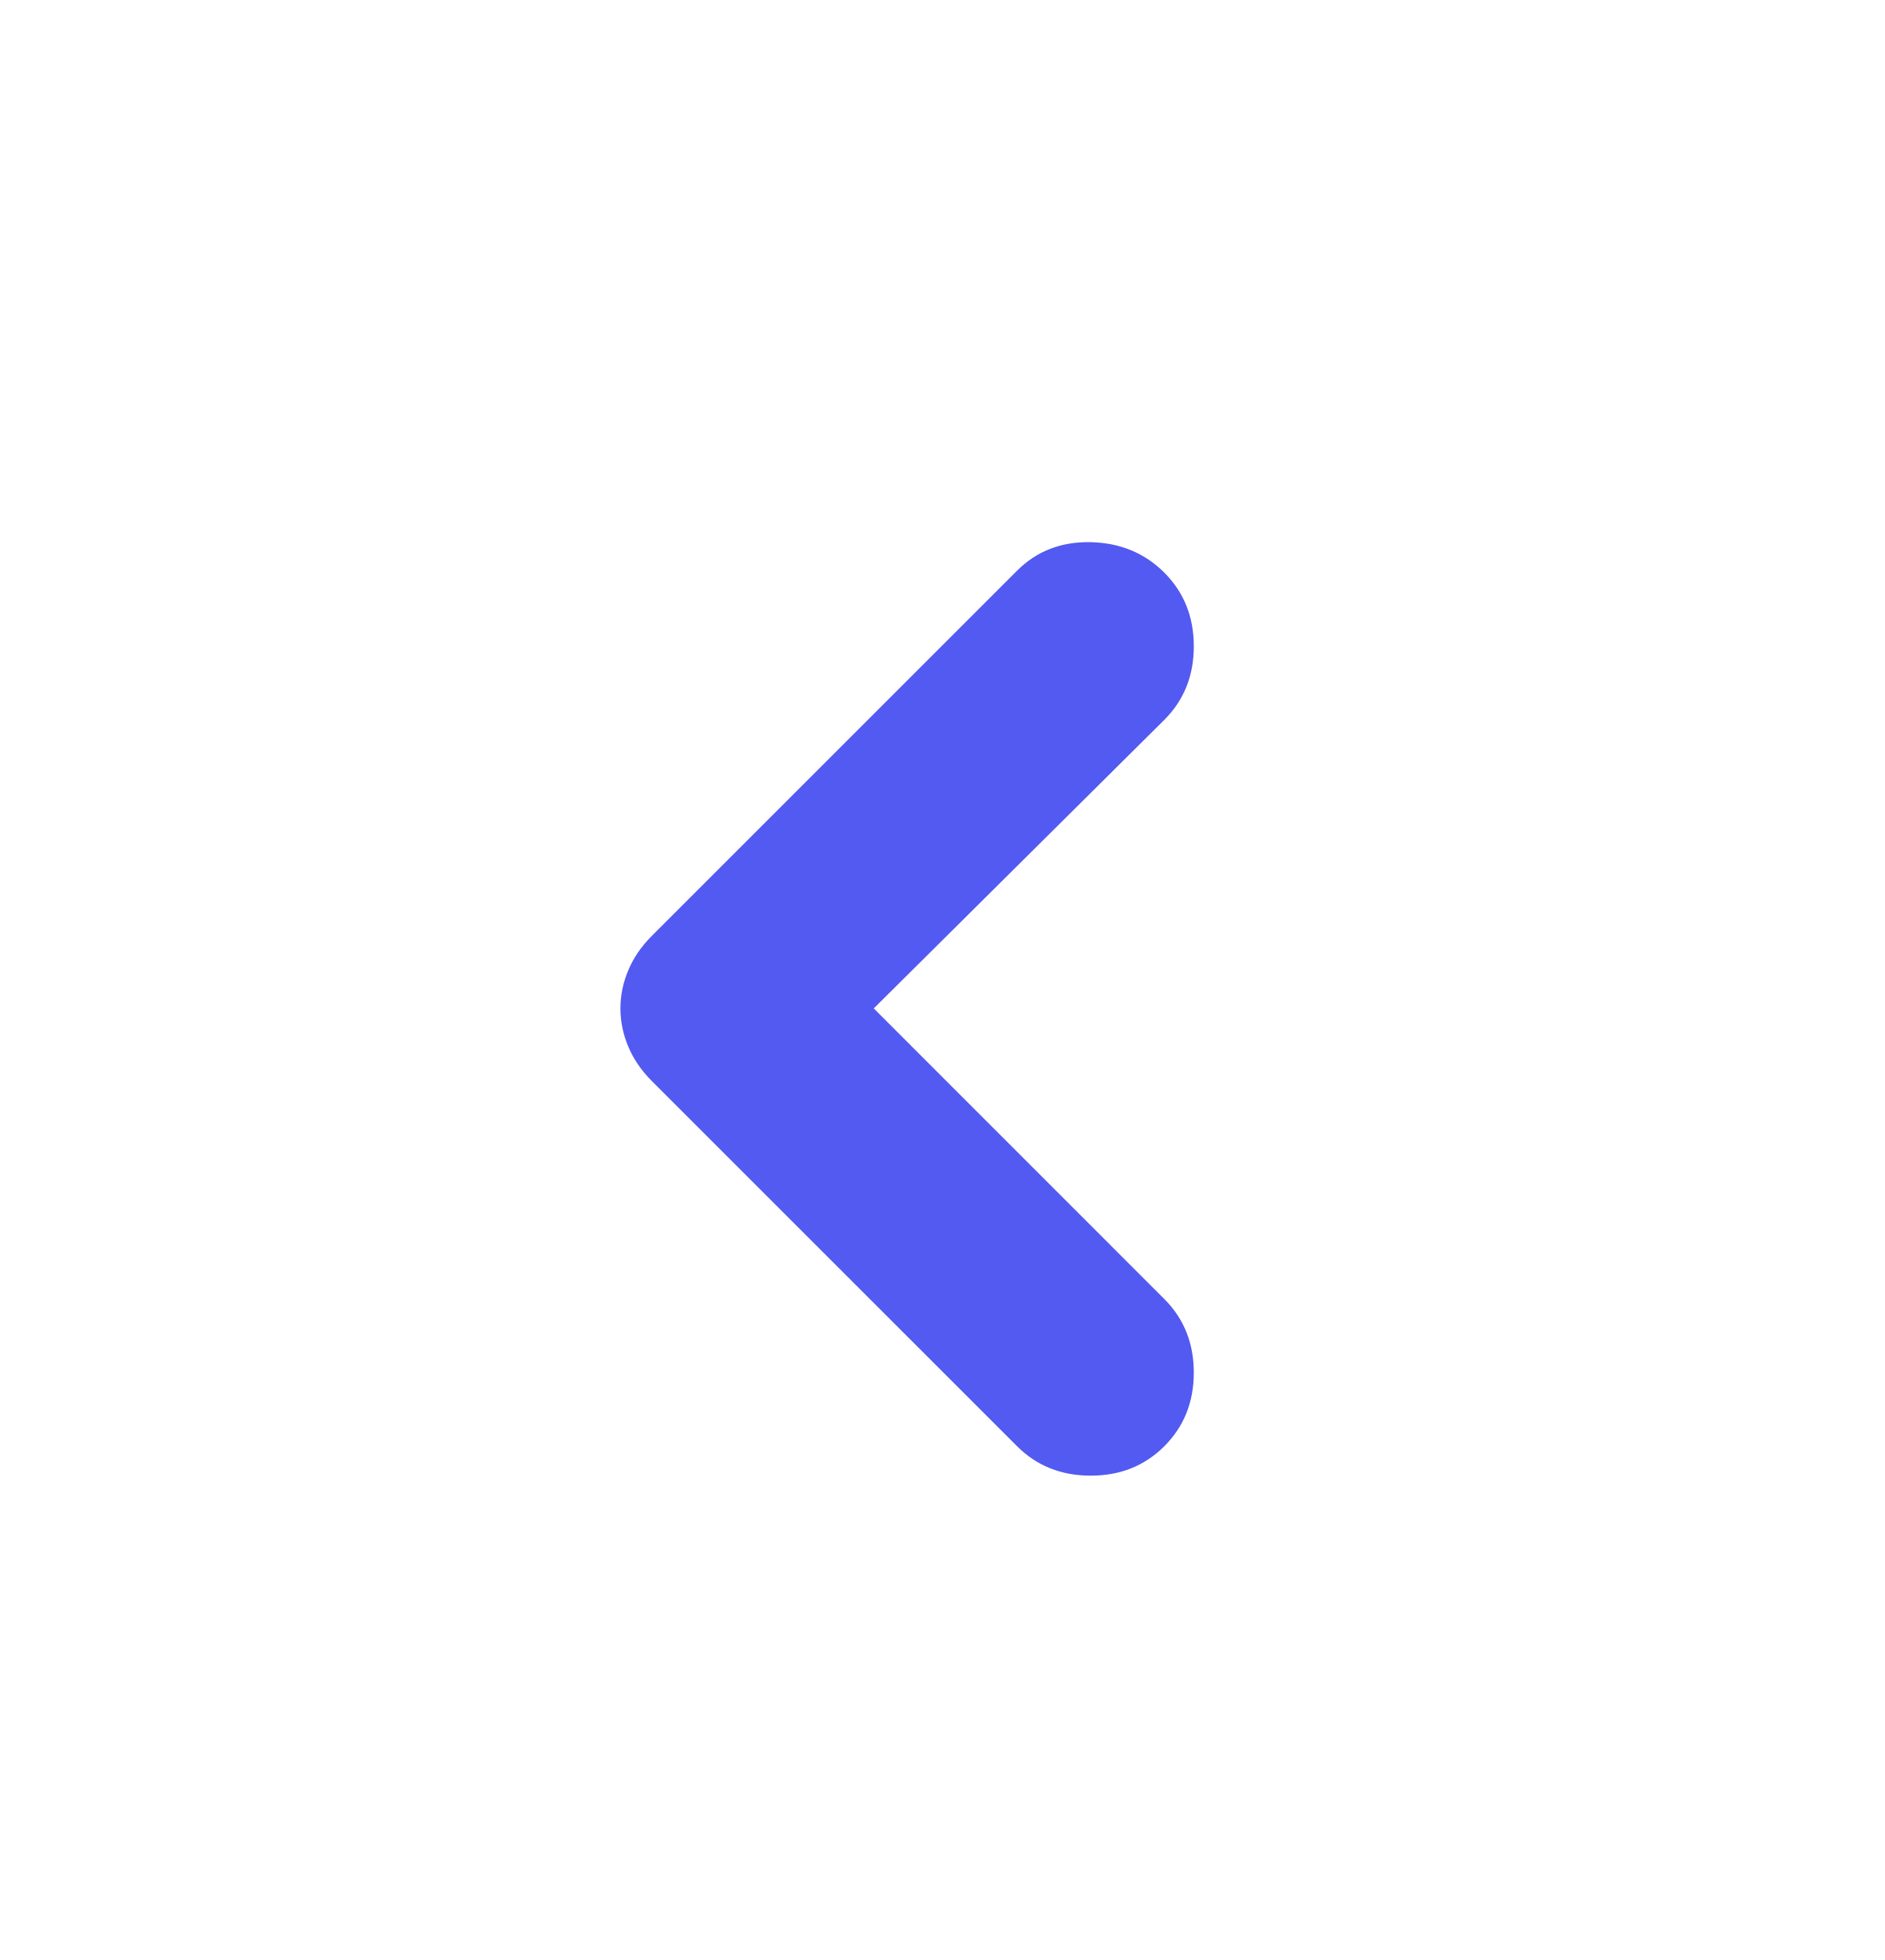
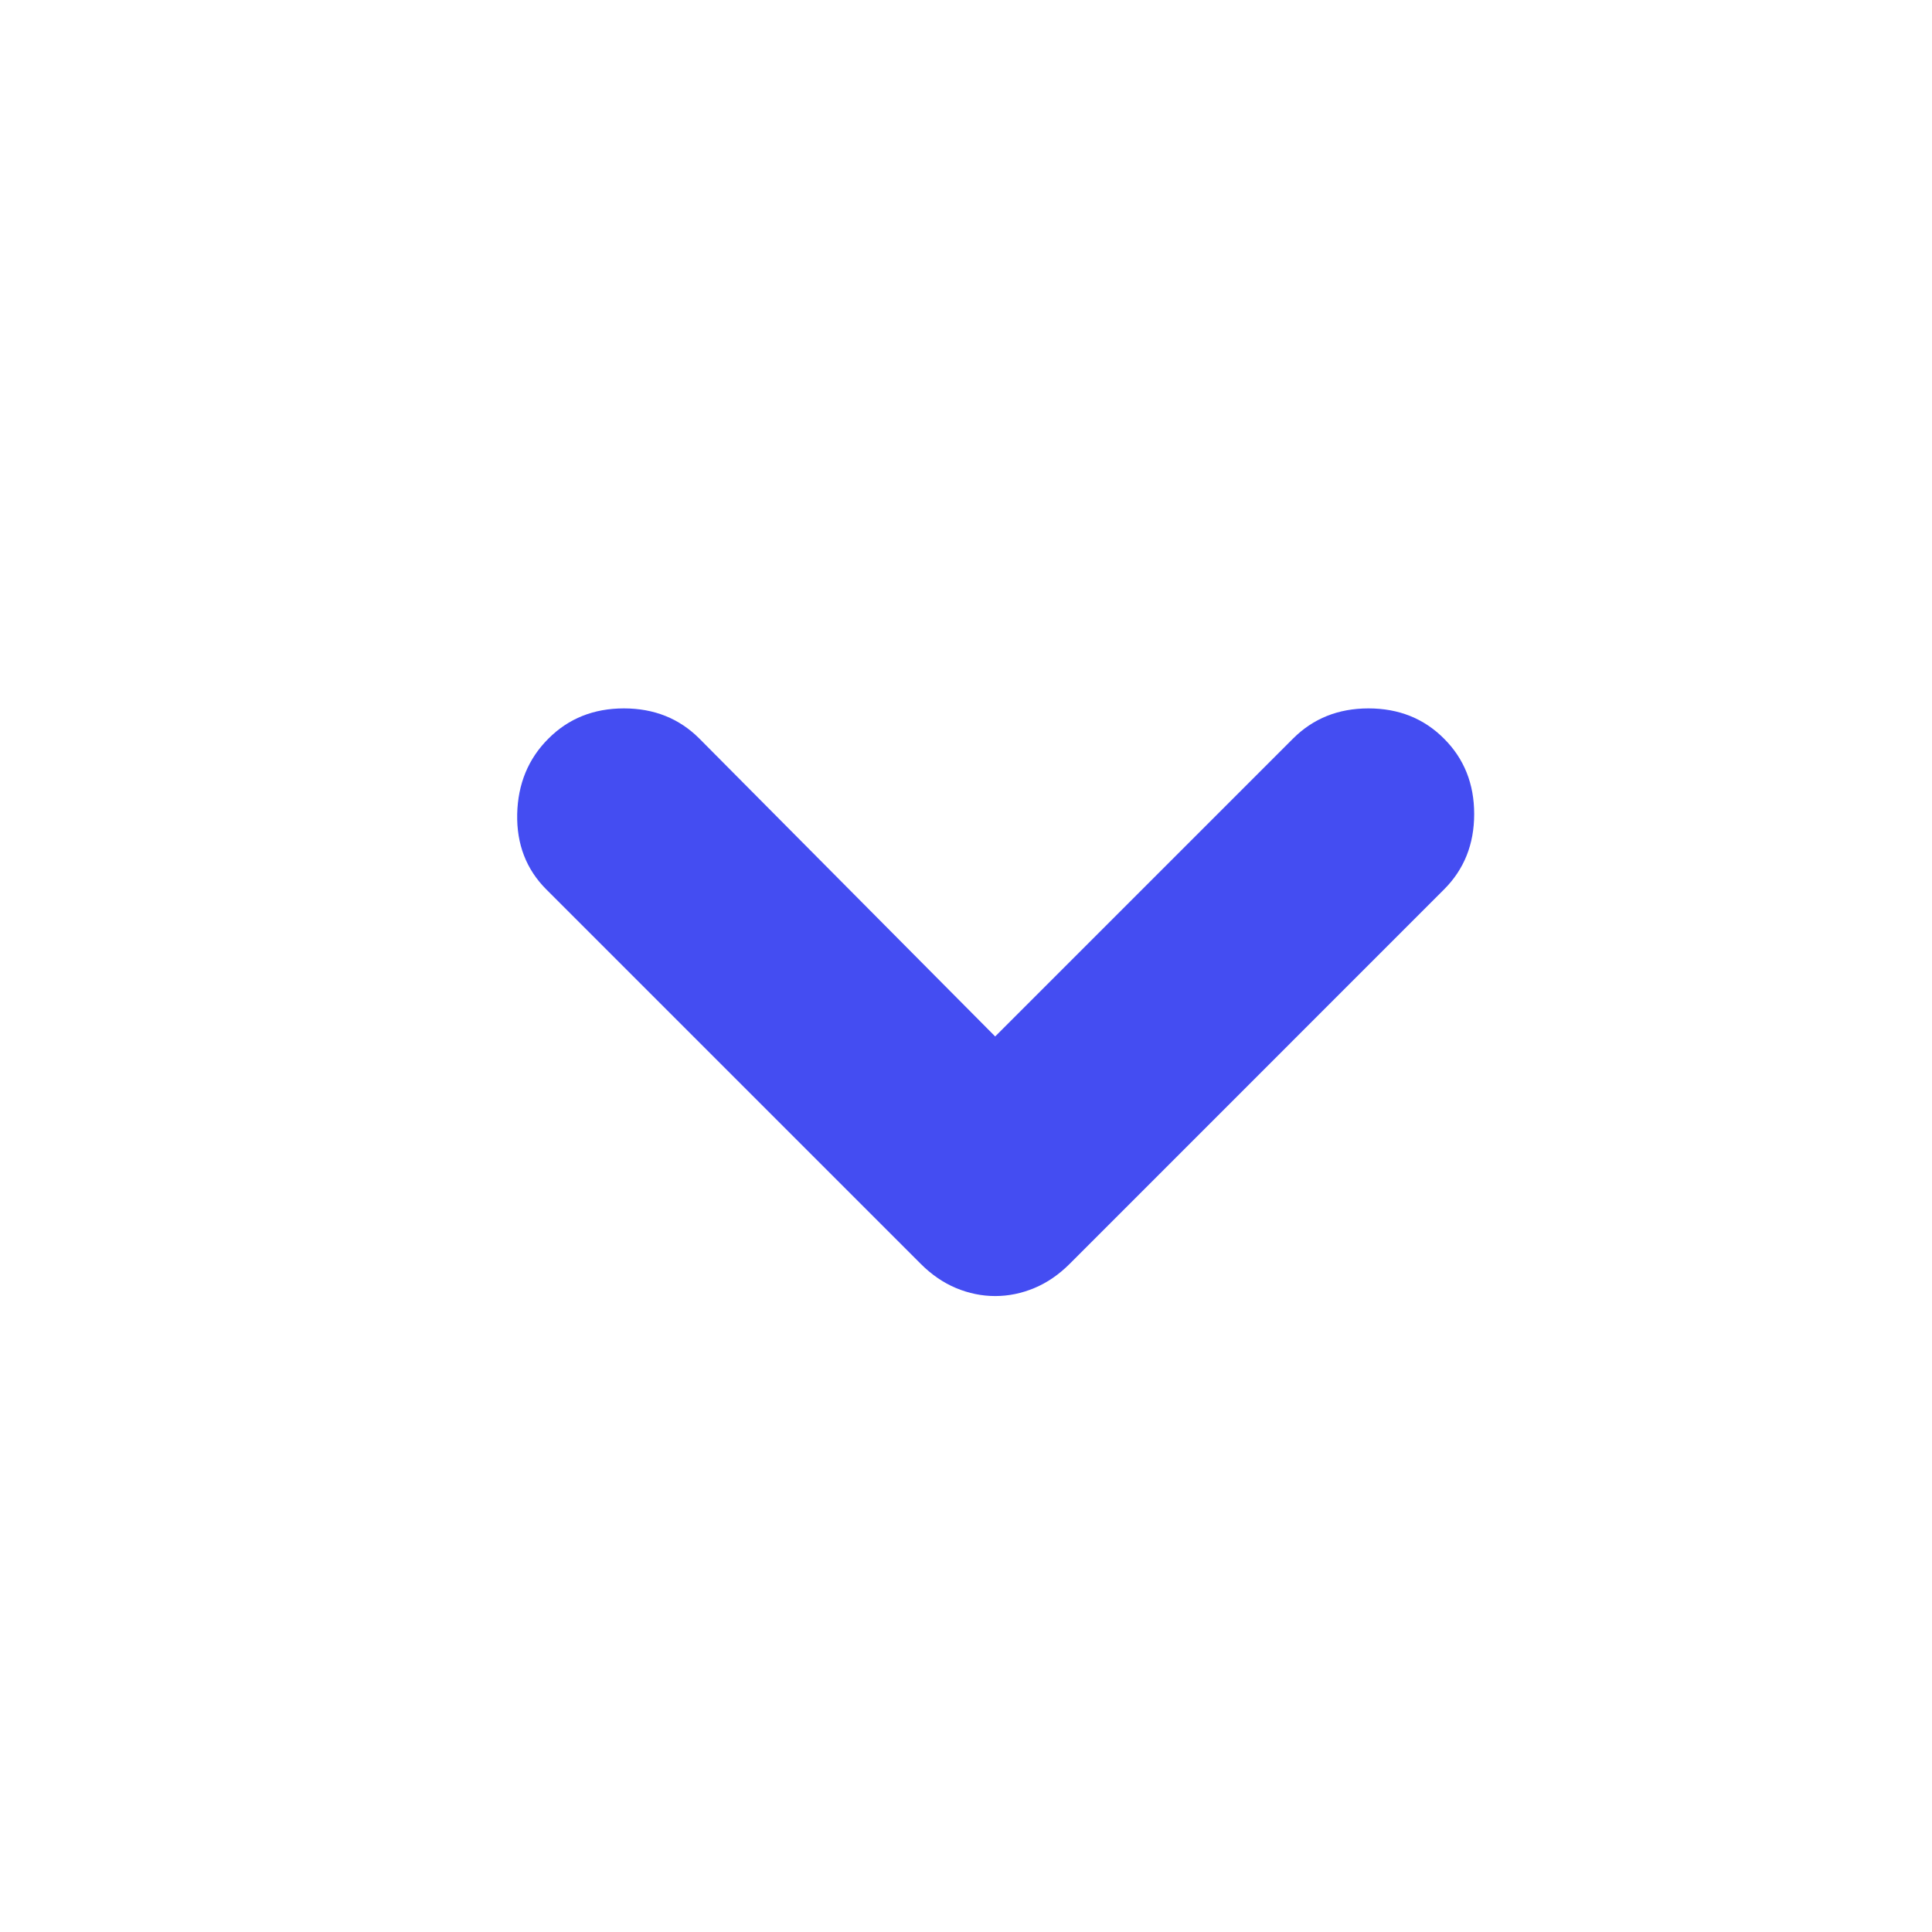
- <svg xmlns="http://www.w3.org/2000/svg" width="25" height="26" viewBox="0 0 25 26" fill="none">
-   <mask id="mask0_842_12283" style="mask-type:alpha" maskUnits="userSpaceOnUse" x="0" y="0" width="25" height="26">
-     <rect x="25" y="0.5" width="25" height="25" transform="rotate(90 25 0.5)" fill="#444DF2" />
+ <svg xmlns="http://www.w3.org/2000/svg" width="30" height="30" viewBox="0 0 30 30" fill="none">
+   <mask id="mask0_235_464" style="mask-type:alpha" maskUnits="userSpaceOnUse" x="0" y="0" width="30" height="30">
+     <rect width="30" height="30" fill="#444DF2" />
  </mask>
-   <g mask="url(#mask0_842_12283)">
-     <path d="M8.229 13.377C8.229 13.204 8.264 13.034 8.334 12.869C8.403 12.704 8.507 12.553 8.646 12.414L13.49 7.57C13.75 7.31 14.076 7.184 14.467 7.192C14.857 7.201 15.182 7.336 15.443 7.596C15.703 7.857 15.834 8.182 15.834 8.573C15.834 8.964 15.703 9.289 15.443 9.549L11.589 13.377L15.443 17.232C15.703 17.492 15.834 17.817 15.834 18.208C15.834 18.599 15.703 18.924 15.443 19.185C15.182 19.445 14.857 19.575 14.467 19.575C14.076 19.575 13.75 19.445 13.49 19.185L8.646 14.341C8.507 14.202 8.403 14.05 8.334 13.886C8.264 13.72 8.229 13.551 8.229 13.377Z" fill="#535AF1" />
+   <g mask="url(#mask0_235_464)">
+     <path d="M15.453 20.125C15.245 20.125 15.042 20.083 14.843 20C14.646 19.917 14.464 19.792 14.297 19.625L8.484 13.812C8.172 13.5 8.021 13.109 8.031 12.64C8.042 12.172 8.203 11.781 8.516 11.469C8.828 11.156 9.219 11 9.688 11C10.157 11 10.547 11.156 10.86 11.469L15.453 16.094L20.078 11.469C20.391 11.156 20.781 11 21.25 11C21.719 11 22.11 11.156 22.422 11.469C22.735 11.781 22.891 12.172 22.891 12.64C22.891 13.109 22.735 13.5 22.422 13.812L16.61 19.625C16.443 19.792 16.261 19.917 16.063 20C15.865 20.083 15.662 20.125 15.453 20.125Z" fill="#444DF2" />
  </g>
</svg>
